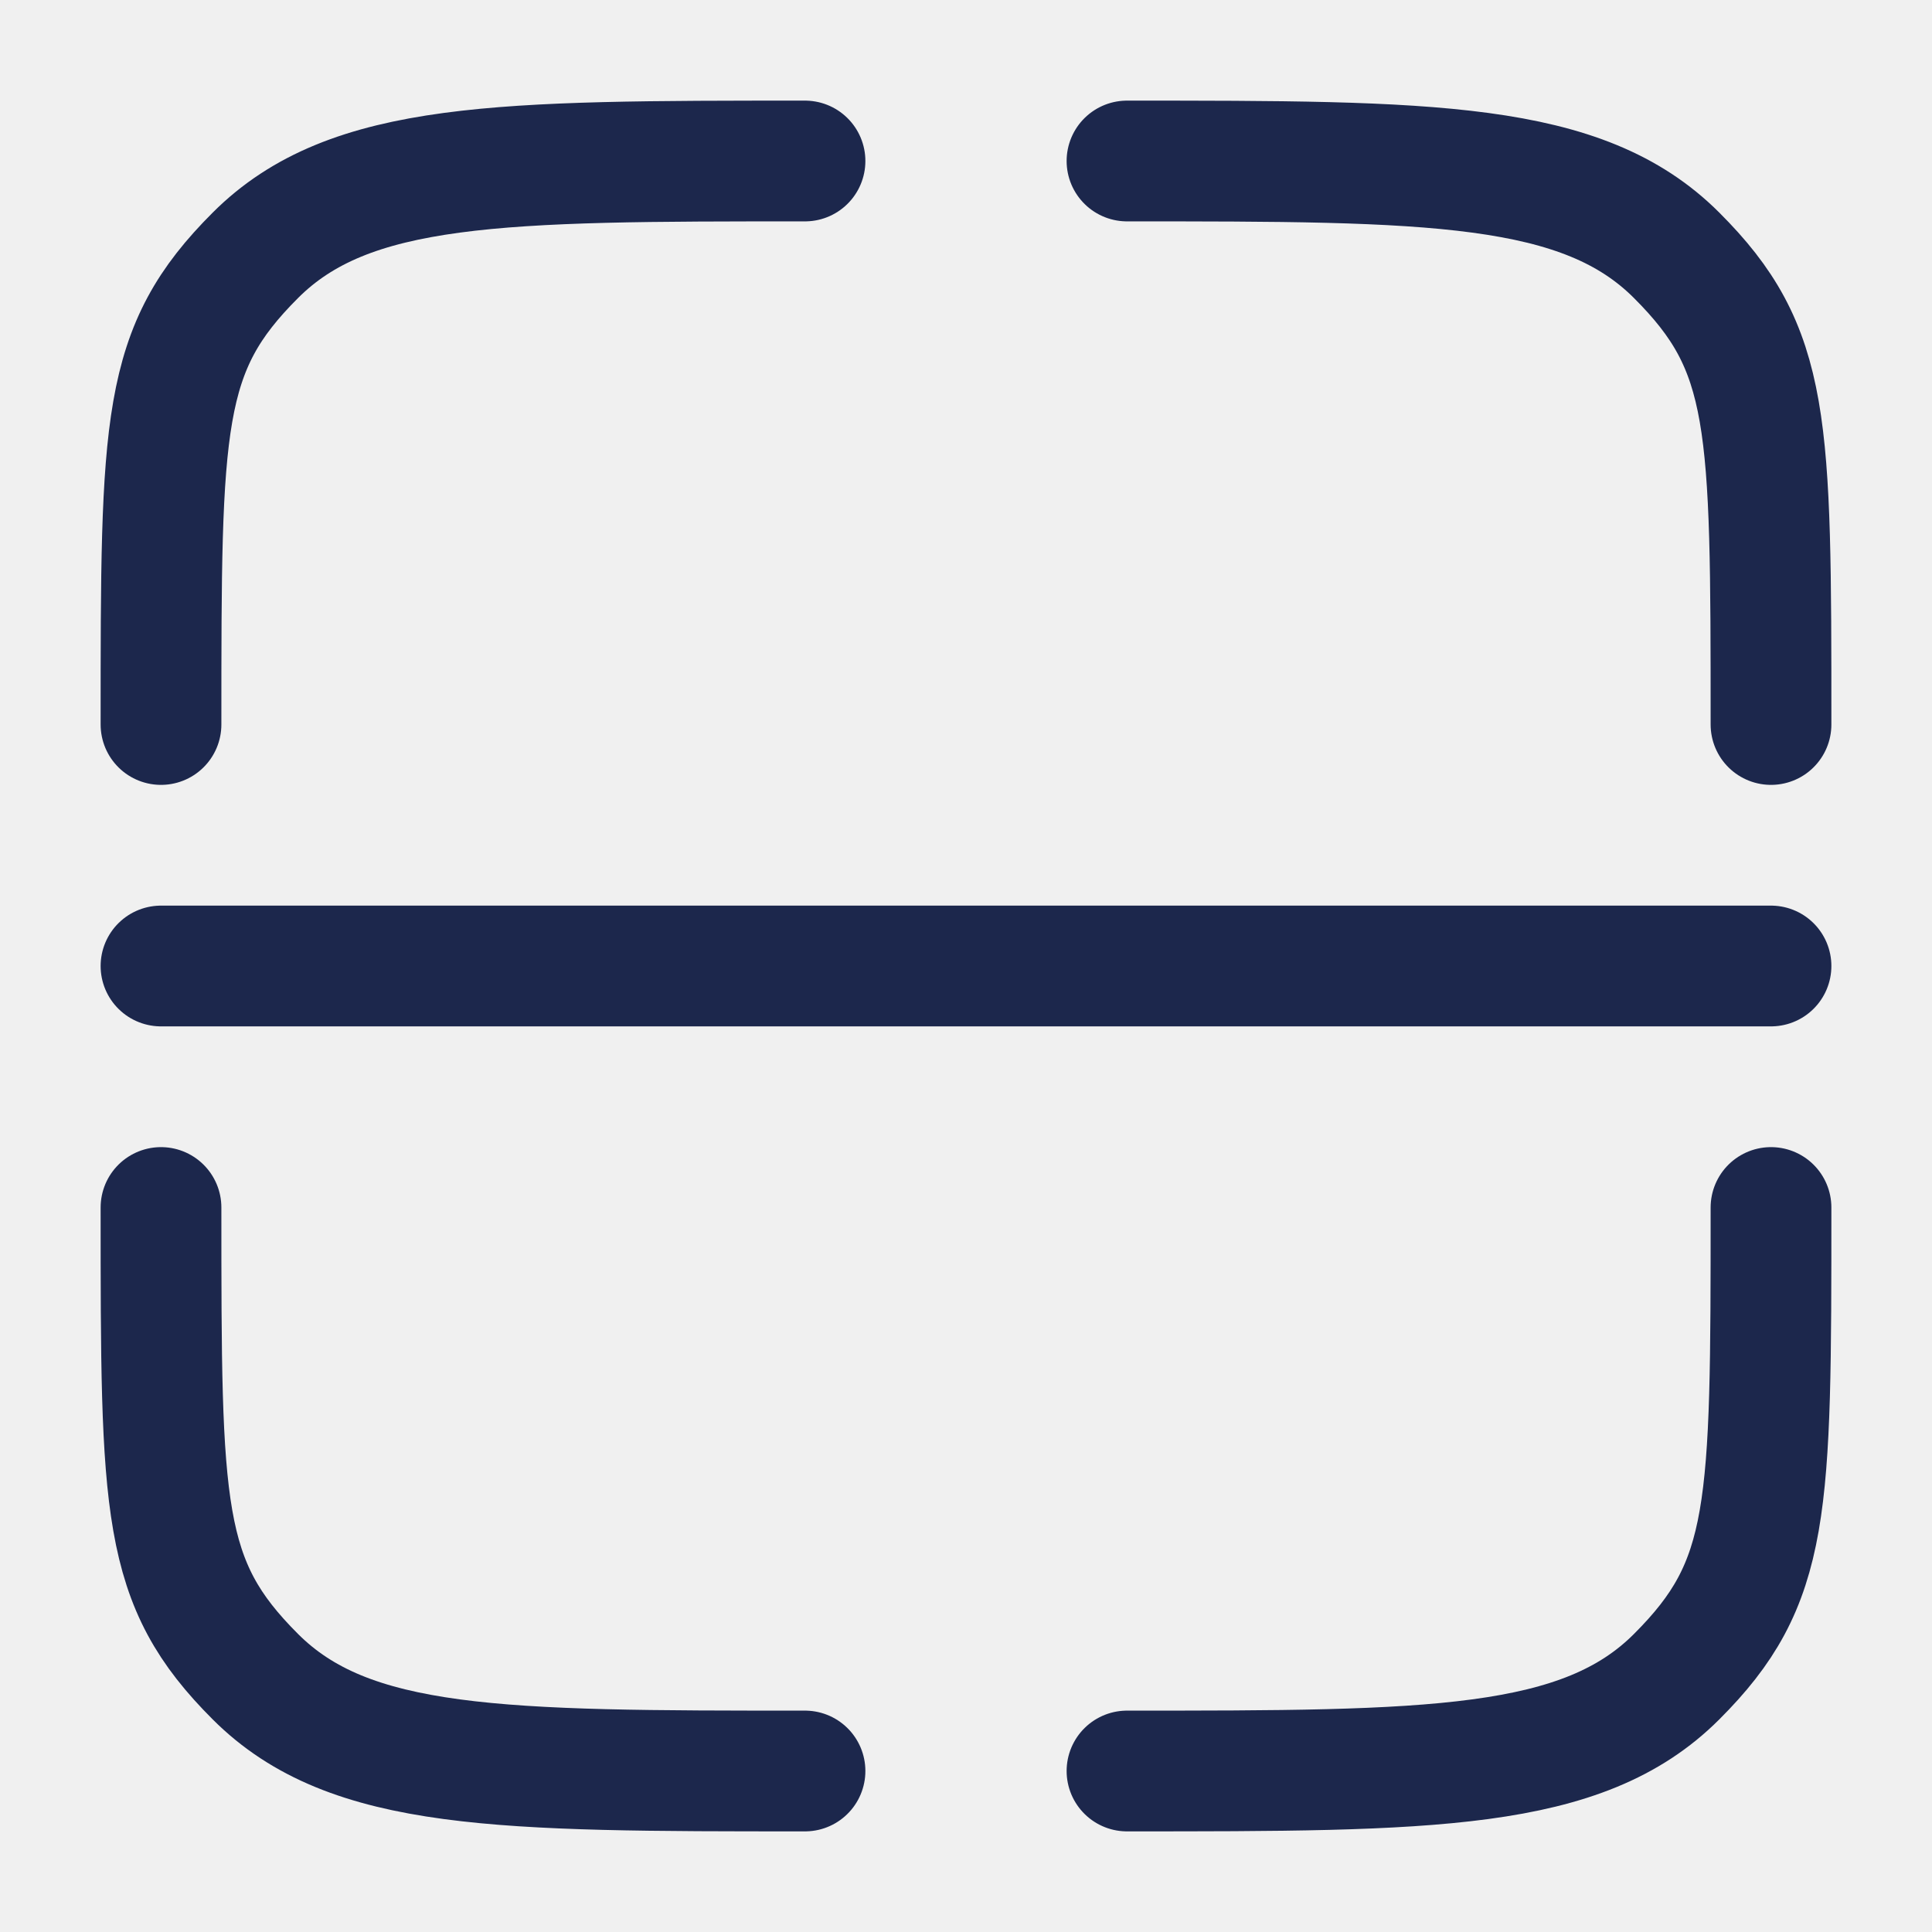
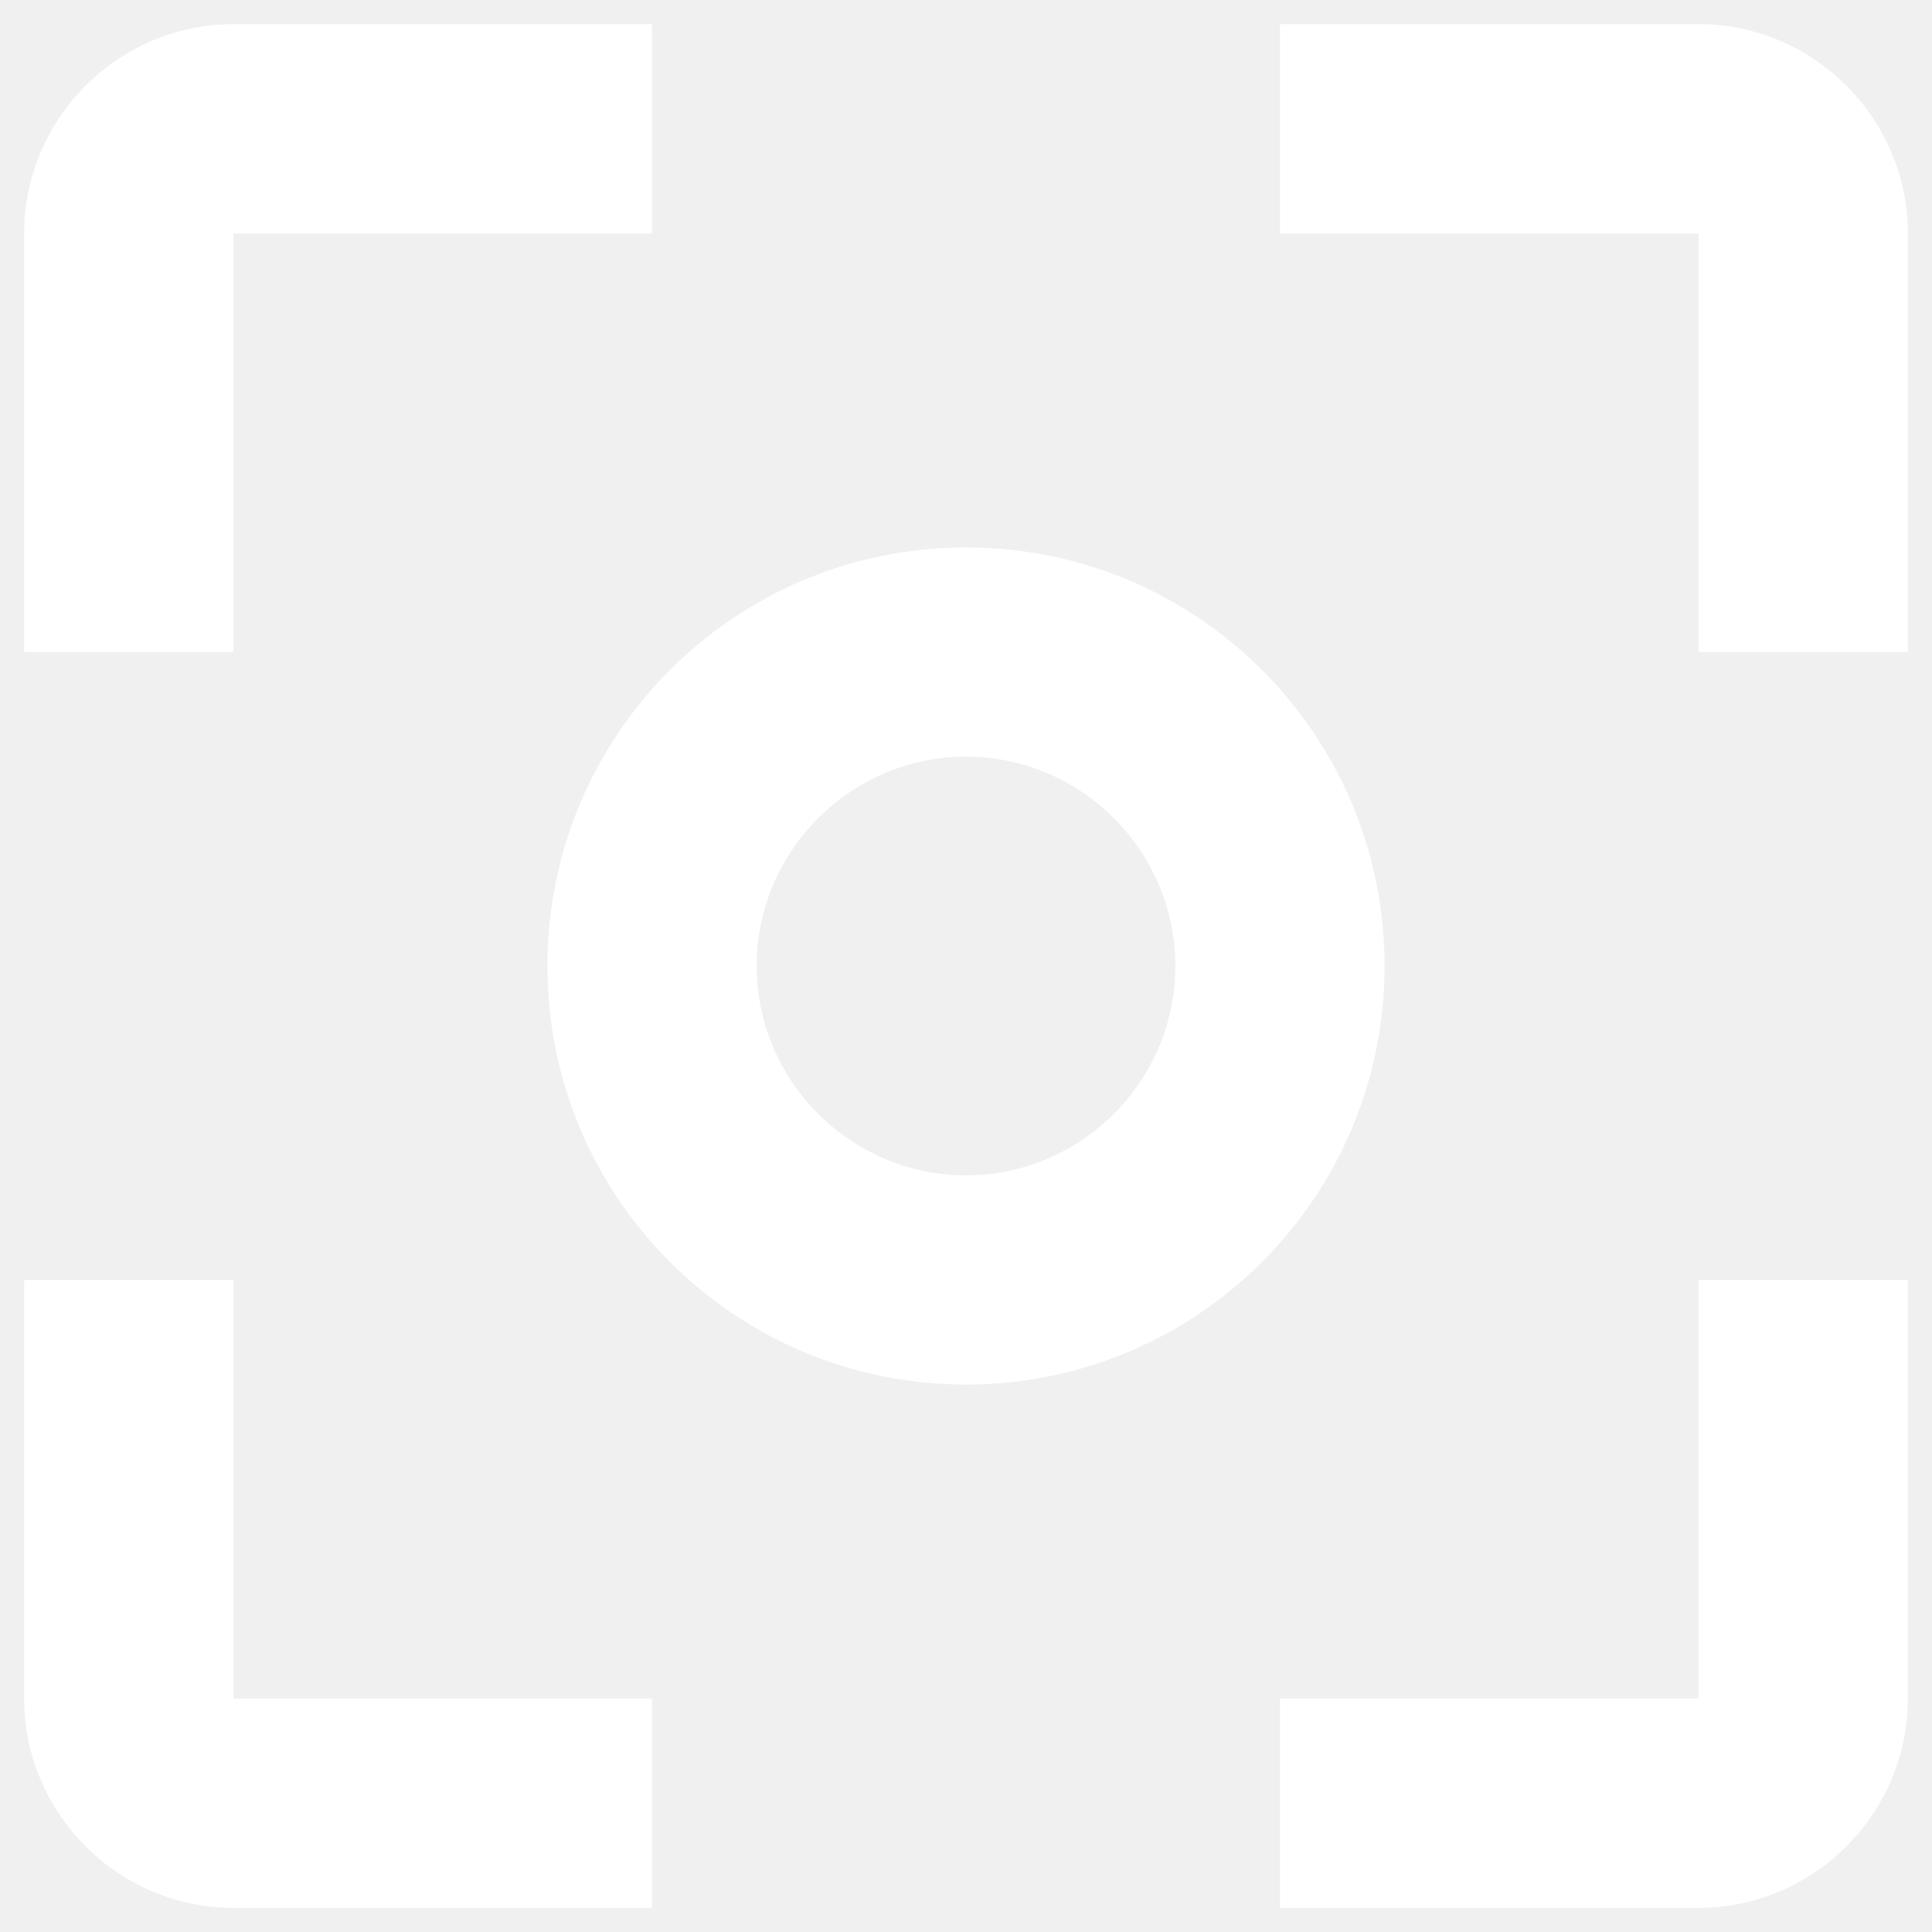
- <svg xmlns="http://www.w3.org/2000/svg" width="800px" height="800px" viewBox="0 0 24 24" fill="none">
-   <path d="M10 22C6.229 22 4.343 22 3.172 20.828C2 19.657 2 18.771 2 15" stroke="#1C274C" stroke-width="1.5" stroke-linecap="round" />
-   <path d="M22 15C22 18.771 22 19.657 20.828 20.828C19.657 22 17.771 22 14 22" stroke="#1C274C" stroke-width="1.5" stroke-linecap="round" />
-   <path d="M14 2C17.771 2 19.657 2 20.828 3.172C22 4.343 22 5.229 22 9" stroke="#1C274C" stroke-width="1.5" stroke-linecap="round" />
-   <path d="M10 2C6.229 2 4.343 2 3.172 3.172C2 4.343 2 5.229 2 9" stroke="#1C274C" stroke-width="1.5" stroke-linecap="round" />
-   <path d="M2 12H22" stroke="#1C274C" stroke-width="1.5" stroke-linecap="round" />
+ <svg xmlns="http://www.w3.org/2000/svg" width="20" height="20" viewBox="0 0 20 20" fill="none">
+   <path d="M2.417 13.25H0.25V17.583C0.25 18.775 1.225 19.75 2.417 19.75H6.75V17.583H2.417V13.25ZM2.417 2.417H6.75V0.25H2.417C1.225 0.25 0.25 1.225 0.25 2.417V6.75H2.417V2.417ZM10 5.667C7.606 5.667 5.667 7.606 5.667 10C5.667 12.394 7.606 14.333 10 14.333C12.394 14.333 14.333 12.394 14.333 10C14.333 7.606 12.394 5.667 10 5.667ZM10 12.167C8.808 12.167 7.833 11.192 7.833 10C7.833 8.808 8.808 7.833 10 7.833C11.192 7.833 12.167 8.808 12.167 10C12.167 11.192 11.192 12.167 10 12.167ZM17.583 0.25H13.25V2.417H17.583V6.75H19.75V2.417C19.75 1.225 18.775 0.25 17.583 0.25ZM17.583 17.583H13.25V19.75H17.583C18.775 19.75 19.75 18.775 19.75 17.583V13.25H17.583V17.583Z" fill="white" />
</svg>
